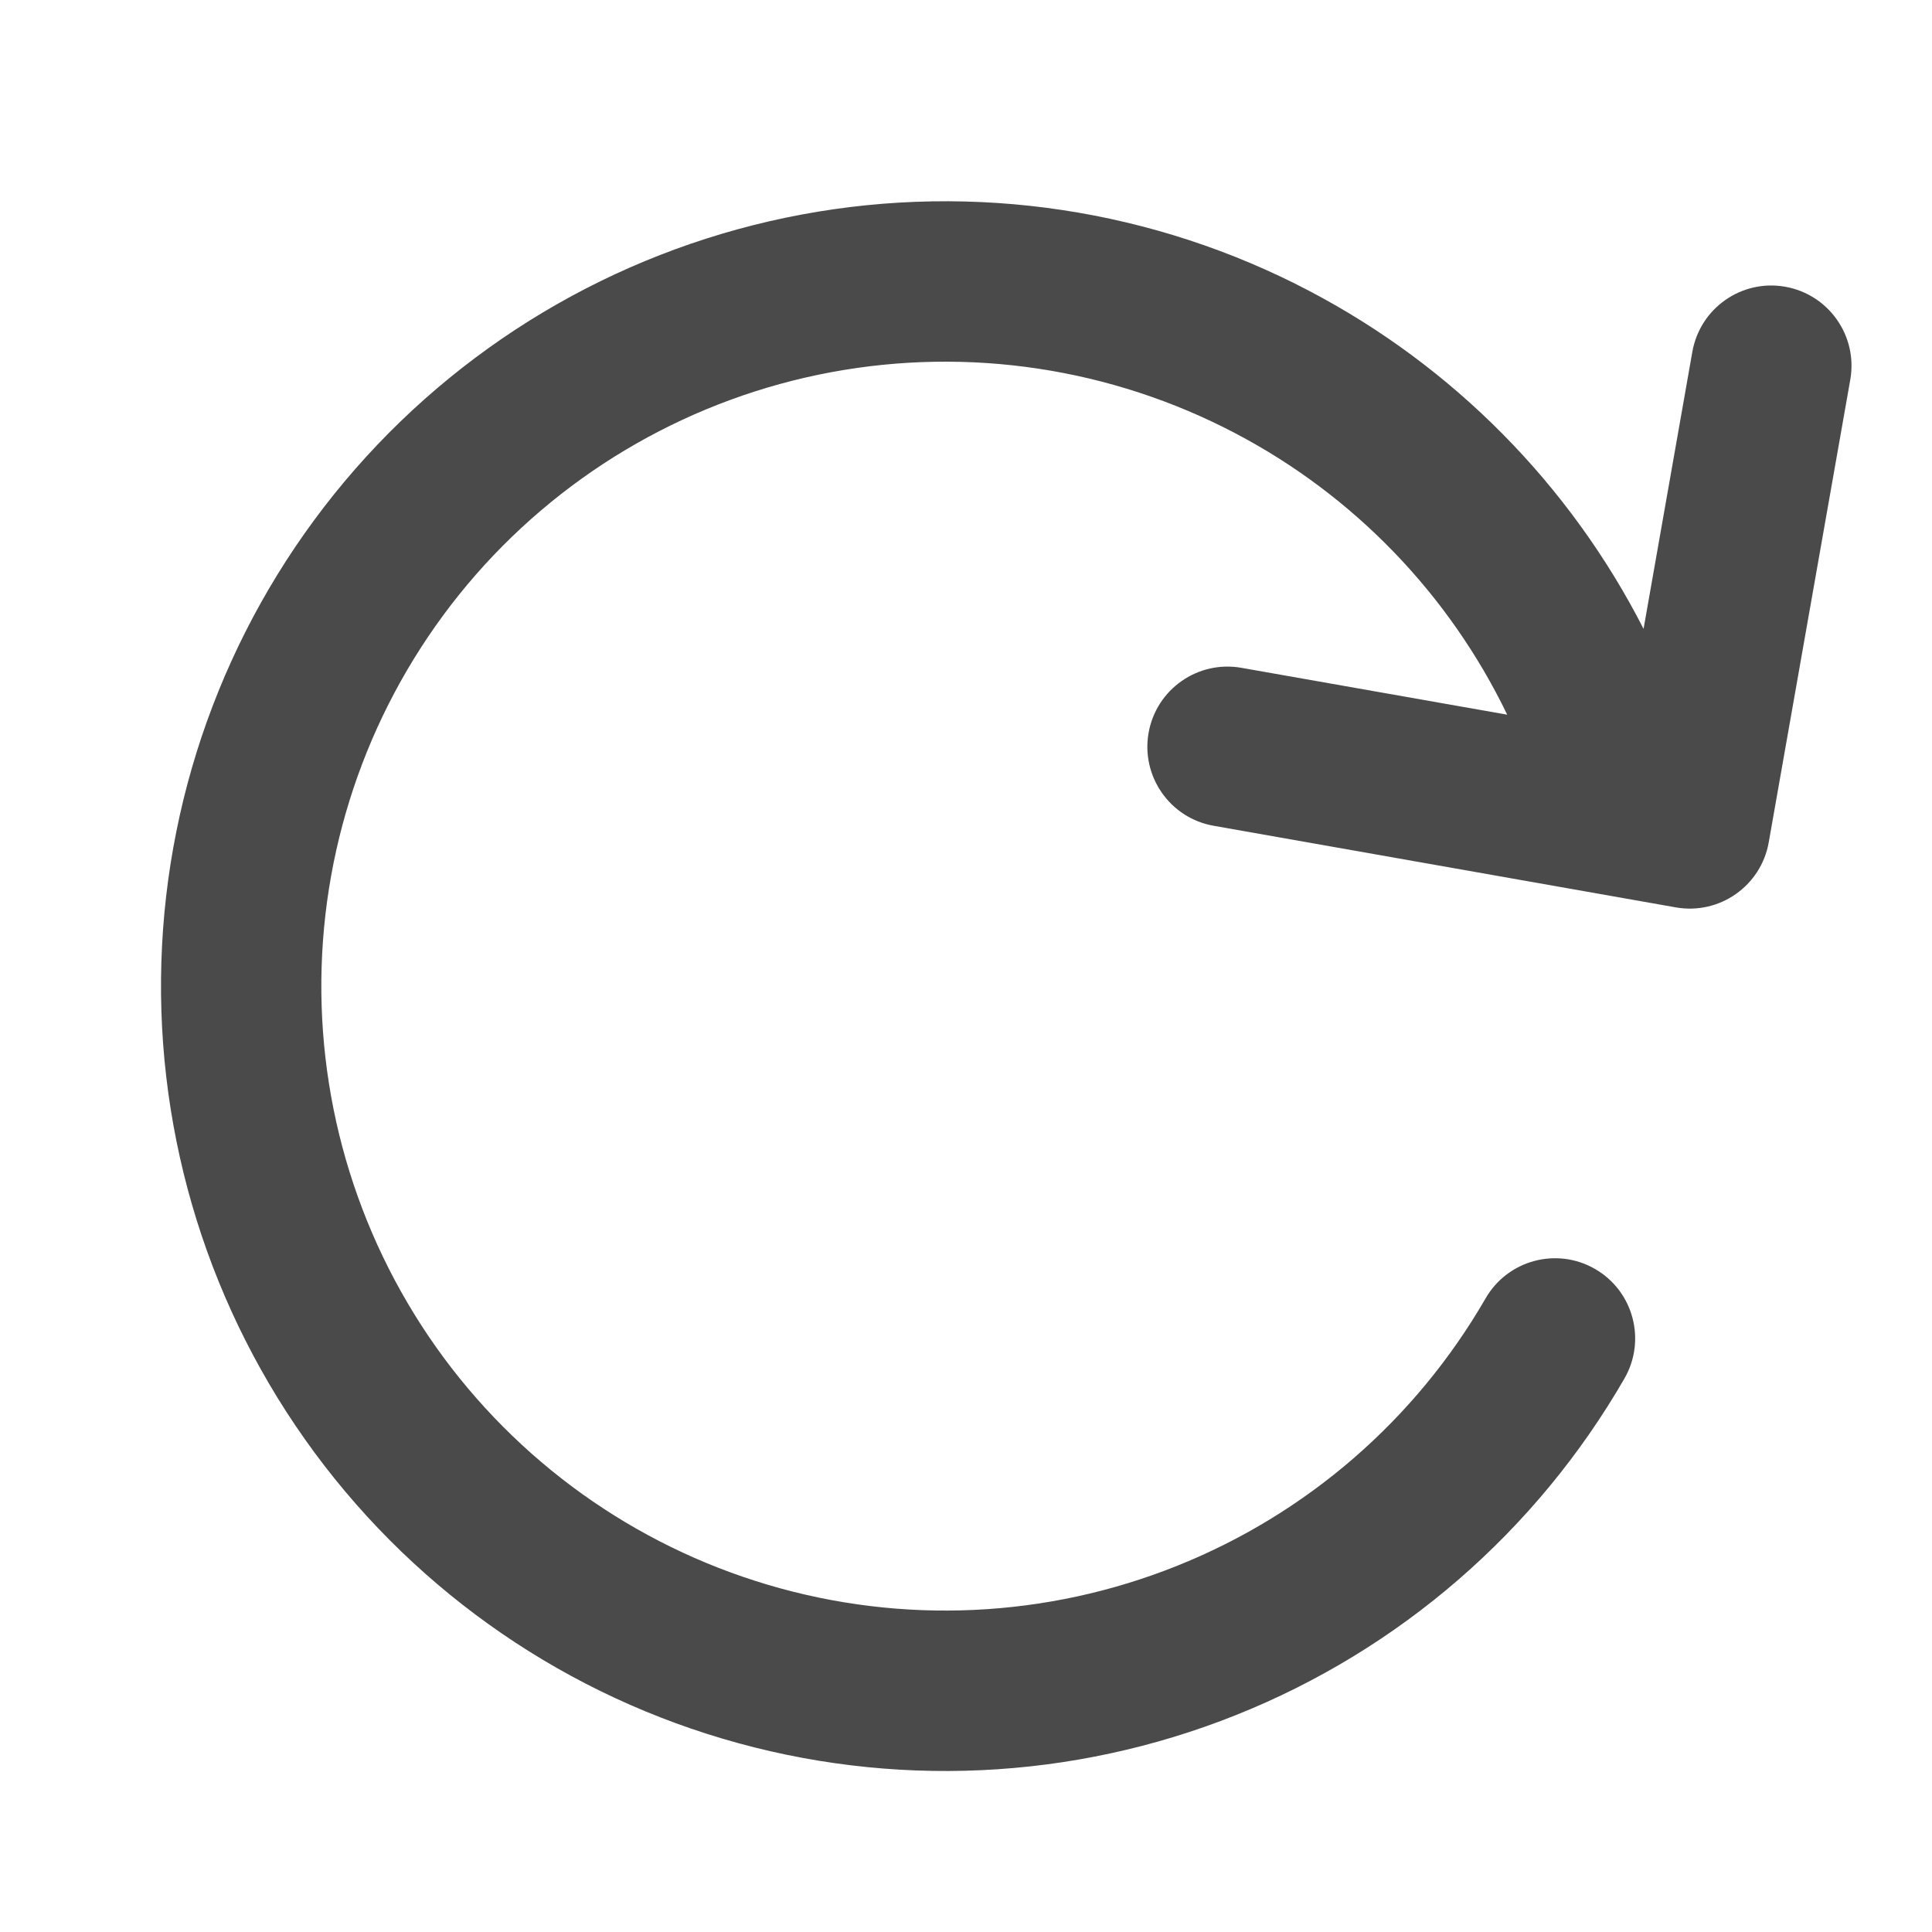
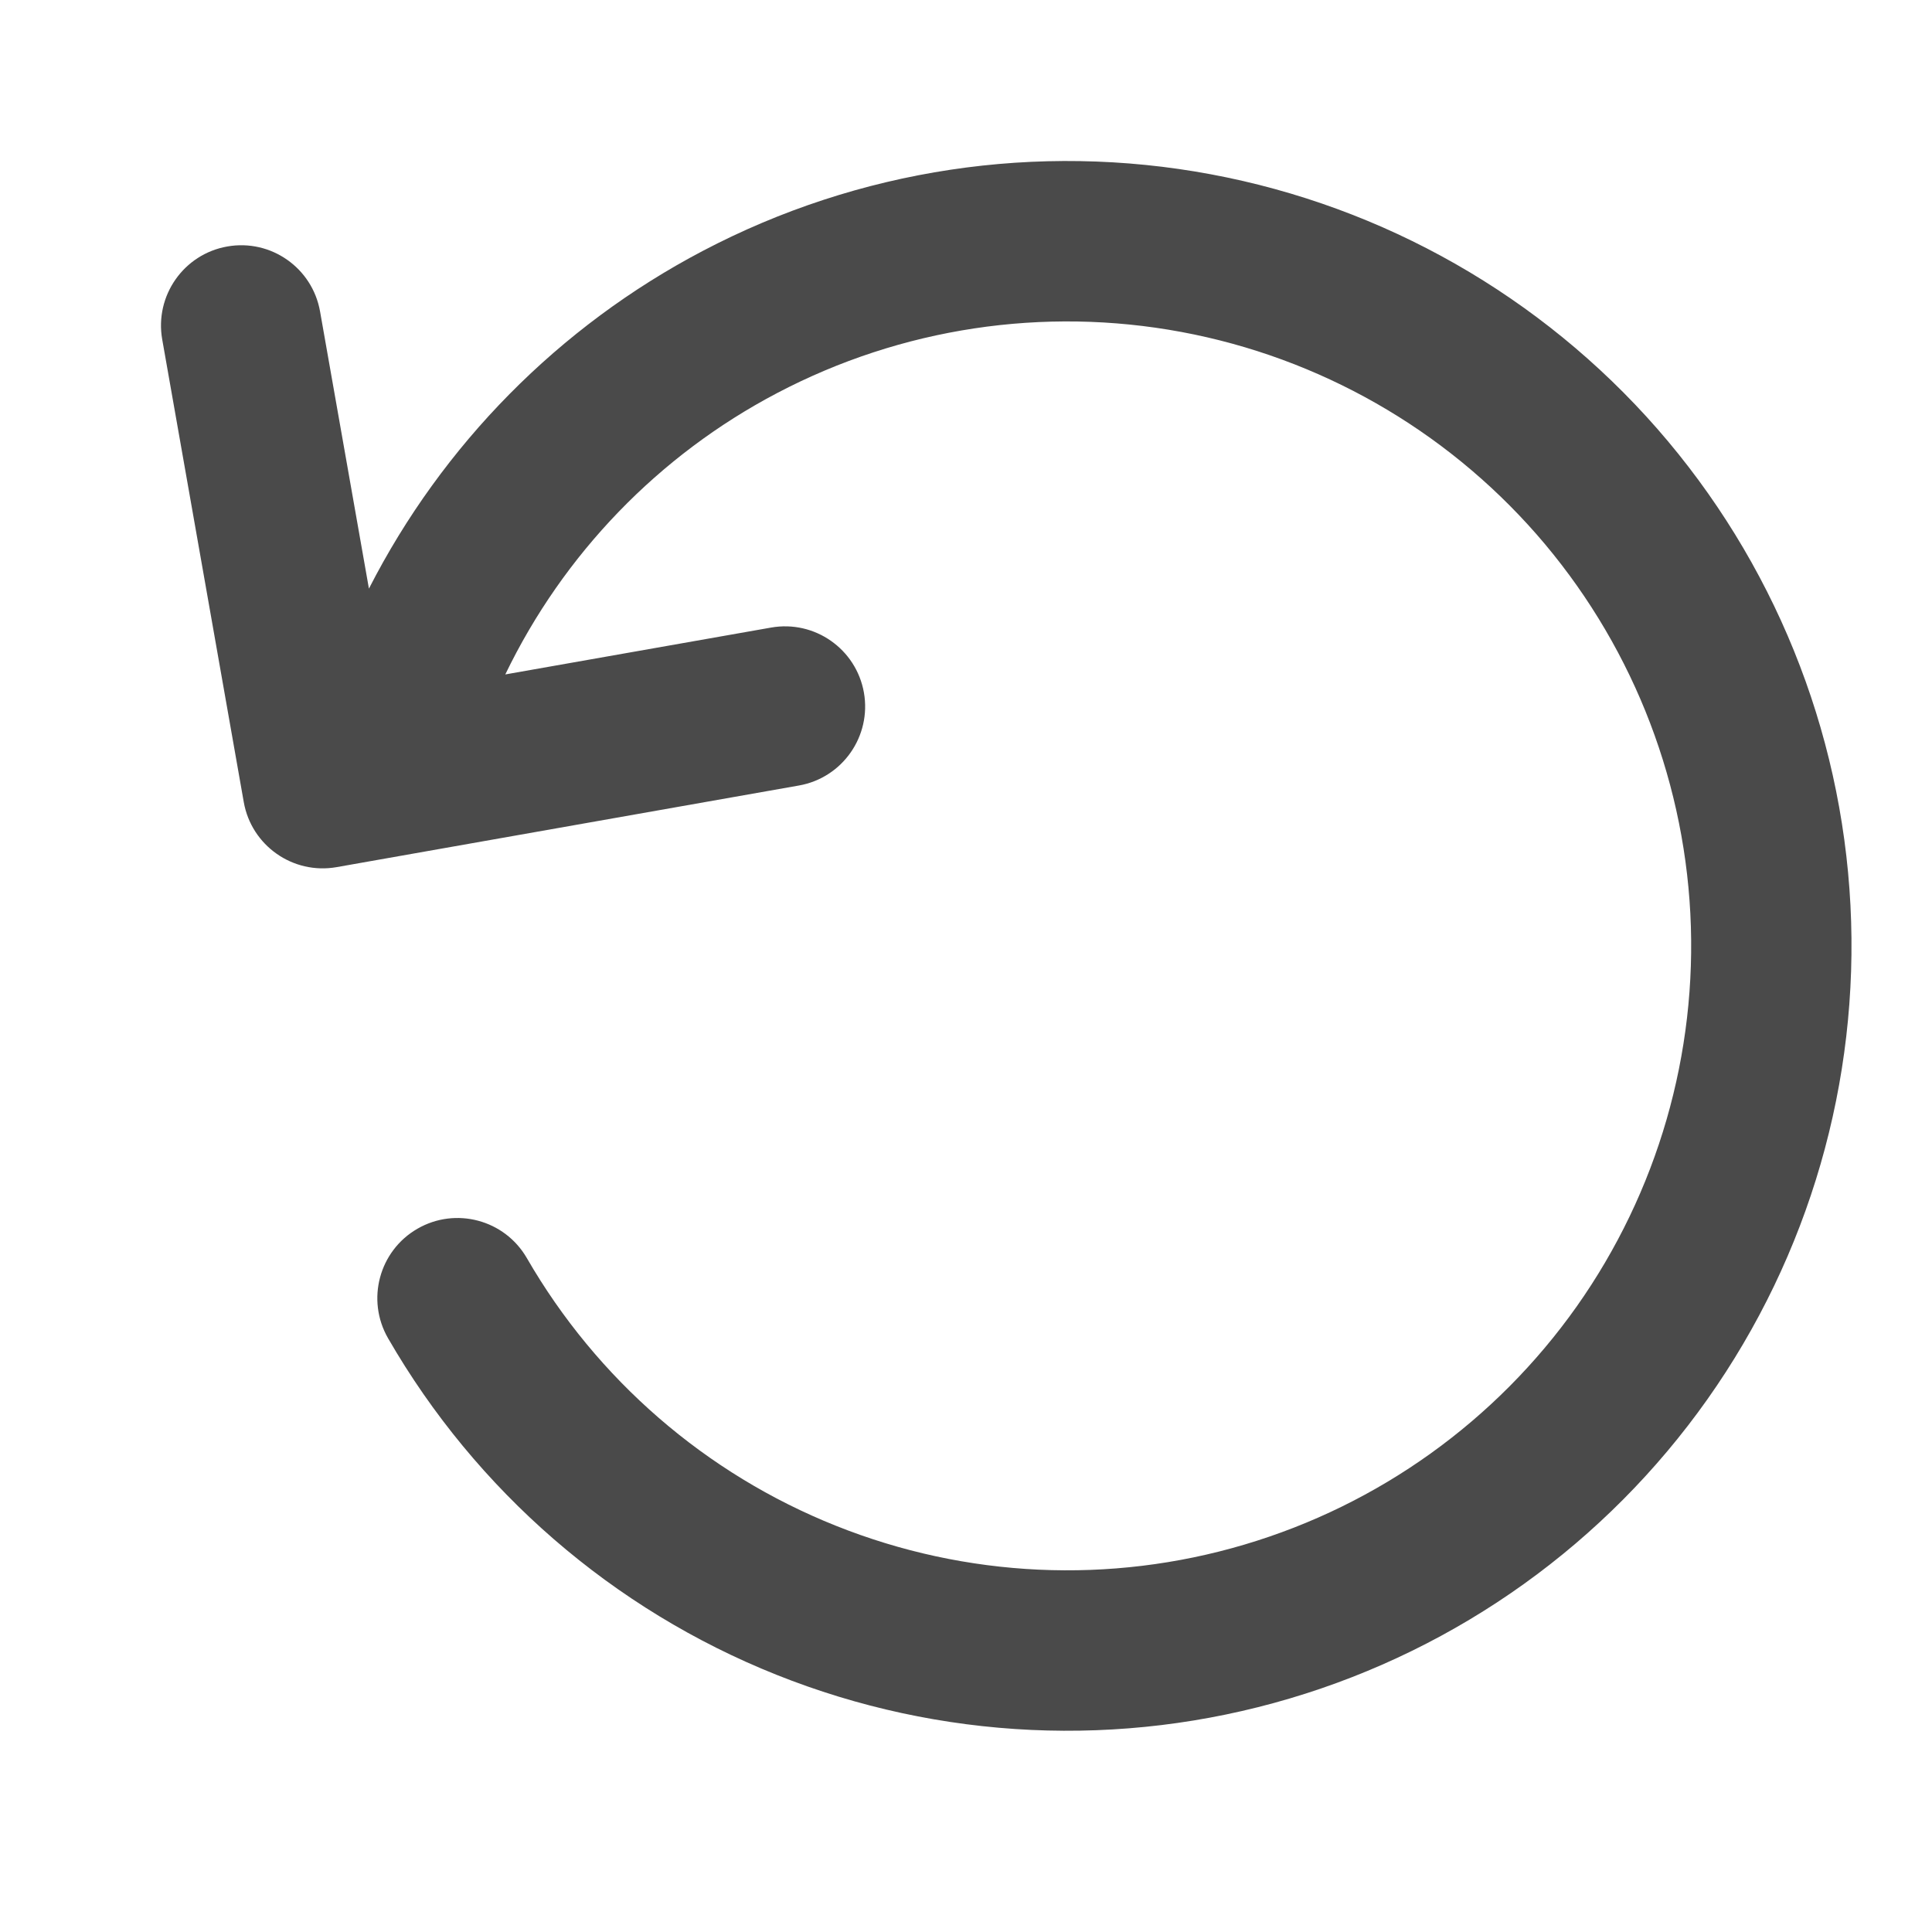
<svg xmlns="http://www.w3.org/2000/svg" width="24" height="24" viewBox="0 0 24 24" fill="none">
-   <path fill-rule="evenodd" clip-rule="evenodd" d="M20.417 7.812L21.023 4.37C21.119 3.828 21.635 3.466 22.177 3.562C22.718 3.658 23.08 4.174 22.985 4.716L21.972 10.463C21.877 11.005 21.36 11.367 20.819 11.272L15.076 10.258C14.535 10.163 14.173 9.646 14.268 9.104C14.364 8.562 14.88 8.2 15.422 8.296L18.723 8.878C18.001 7.382 16.818 6.155 15.345 5.382C13.803 4.572 12.035 4.305 10.323 4.624C8.612 4.943 7.058 5.829 5.911 7.139C4.765 8.45 4.092 10.109 4.002 11.848C3.912 13.588 4.409 15.307 5.414 16.73C6.42 18.152 7.874 19.194 9.543 19.688C11.212 20.183 12.999 20.1 14.615 19.454C16.232 18.809 17.584 17.637 18.455 16.128C18.73 15.652 19.339 15.489 19.815 15.764C20.291 16.039 20.454 16.648 20.179 17.125C19.085 19.021 17.386 20.494 15.354 21.305C13.322 22.117 11.076 22.221 8.978 21.599C6.88 20.978 5.052 19.668 3.789 17.881C2.525 16.093 1.9 13.932 2.013 11.745C2.126 9.558 2.972 7.474 4.413 5.826C5.855 4.179 7.808 3.066 9.959 2.665C12.11 2.264 14.333 2.599 16.27 3.617C18.056 4.555 19.503 6.023 20.417 7.812Z" fill="#4A4A4A" />
+   <path fill-rule="evenodd" clip-rule="evenodd" d="M4.583 7.312L3.976 3.87C3.881 3.328 3.365 2.966 2.823 3.062C2.282 3.157 1.92 3.674 2.015 4.216L3.028 9.963C3.123 10.505 3.64 10.867 4.181 10.772L9.924 9.758C10.465 9.663 10.827 9.146 10.732 8.604C10.636 8.062 10.12 7.7 9.578 7.796L6.277 8.378C6.999 6.882 8.182 5.655 9.655 4.882C11.197 4.072 12.965 3.805 14.677 4.124C16.388 4.443 17.942 5.329 19.089 6.639C20.235 7.95 20.908 9.609 20.998 11.348C21.088 13.088 20.591 14.807 19.586 16.23C18.58 17.652 17.126 18.694 15.457 19.188C13.788 19.683 12.001 19.6 10.385 18.954C8.768 18.309 7.416 17.137 6.545 15.629C6.27 15.152 5.661 14.989 5.185 15.264C4.709 15.539 4.546 16.148 4.821 16.625C5.915 18.521 7.614 19.994 9.646 20.805C11.678 21.617 13.924 21.721 16.022 21.099C18.12 20.478 19.948 19.168 21.211 17.381C22.475 15.593 23.1 13.432 22.987 11.245C22.874 9.058 22.028 6.974 20.587 5.326C19.145 3.679 17.192 2.566 15.041 2.165C12.89 1.764 10.667 2.099 8.73 3.117C6.944 4.055 5.497 5.523 4.583 7.312Z" fill="#4A4A4A" />
</svg>
